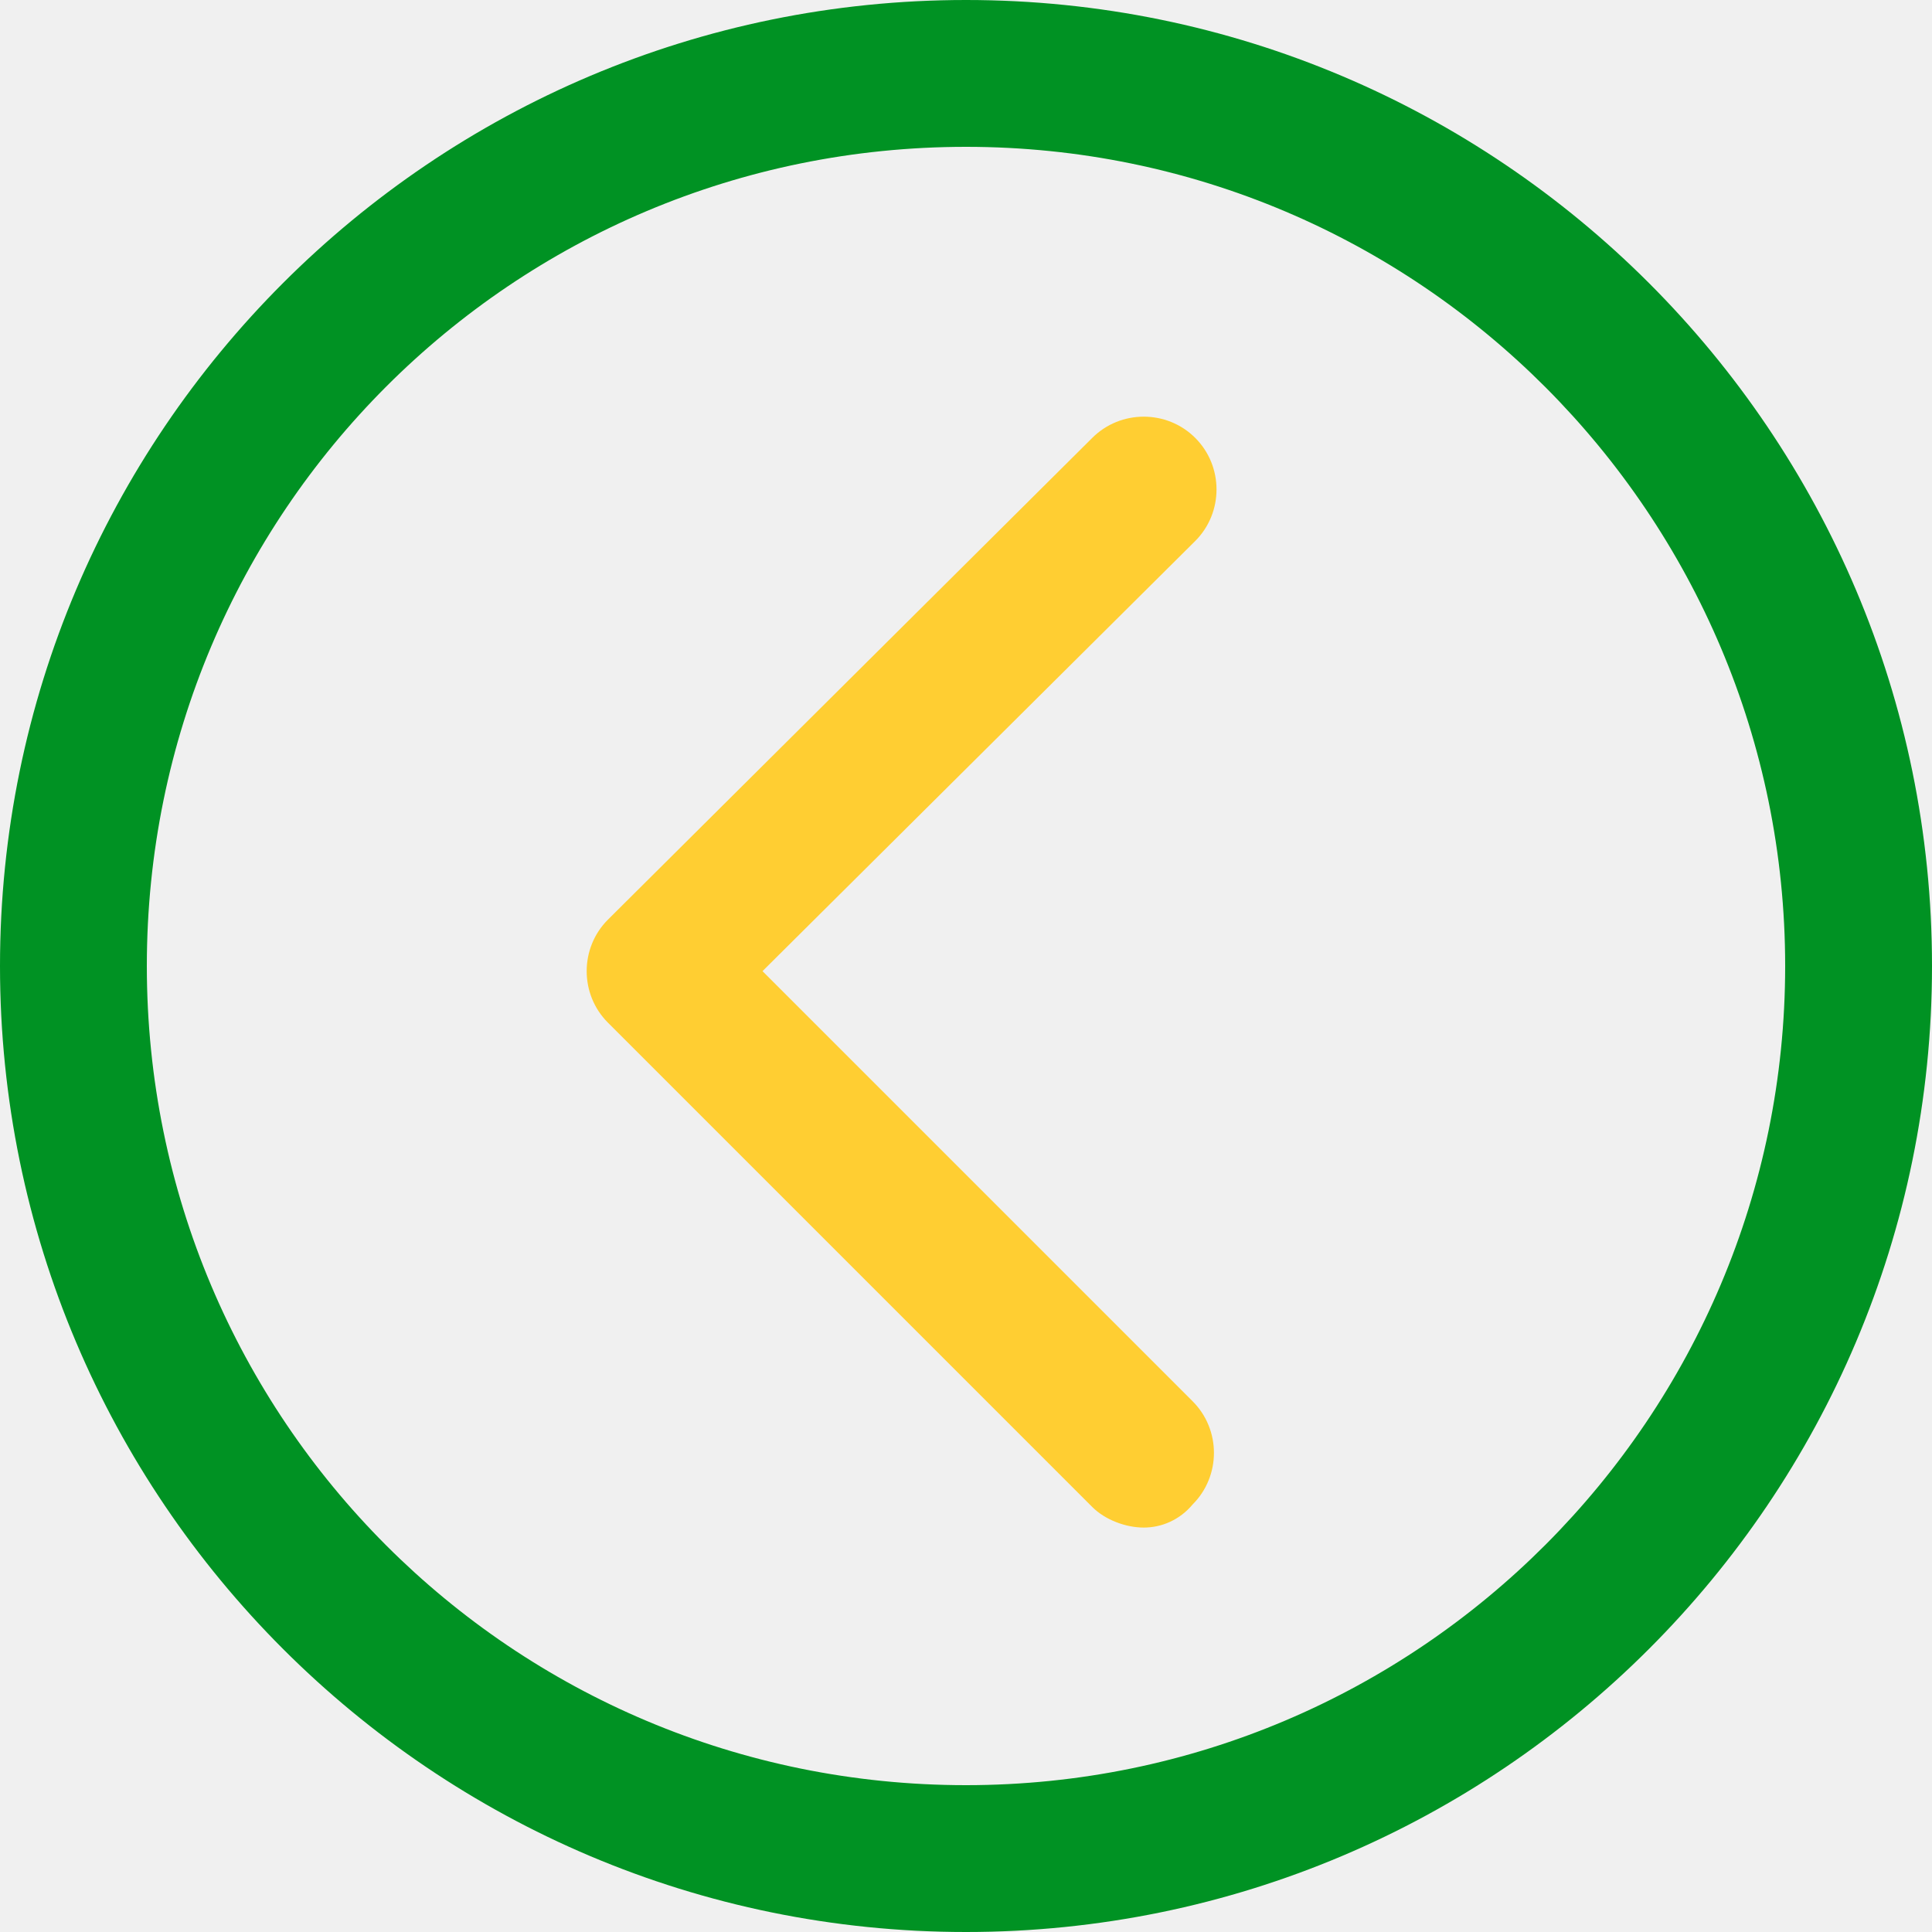
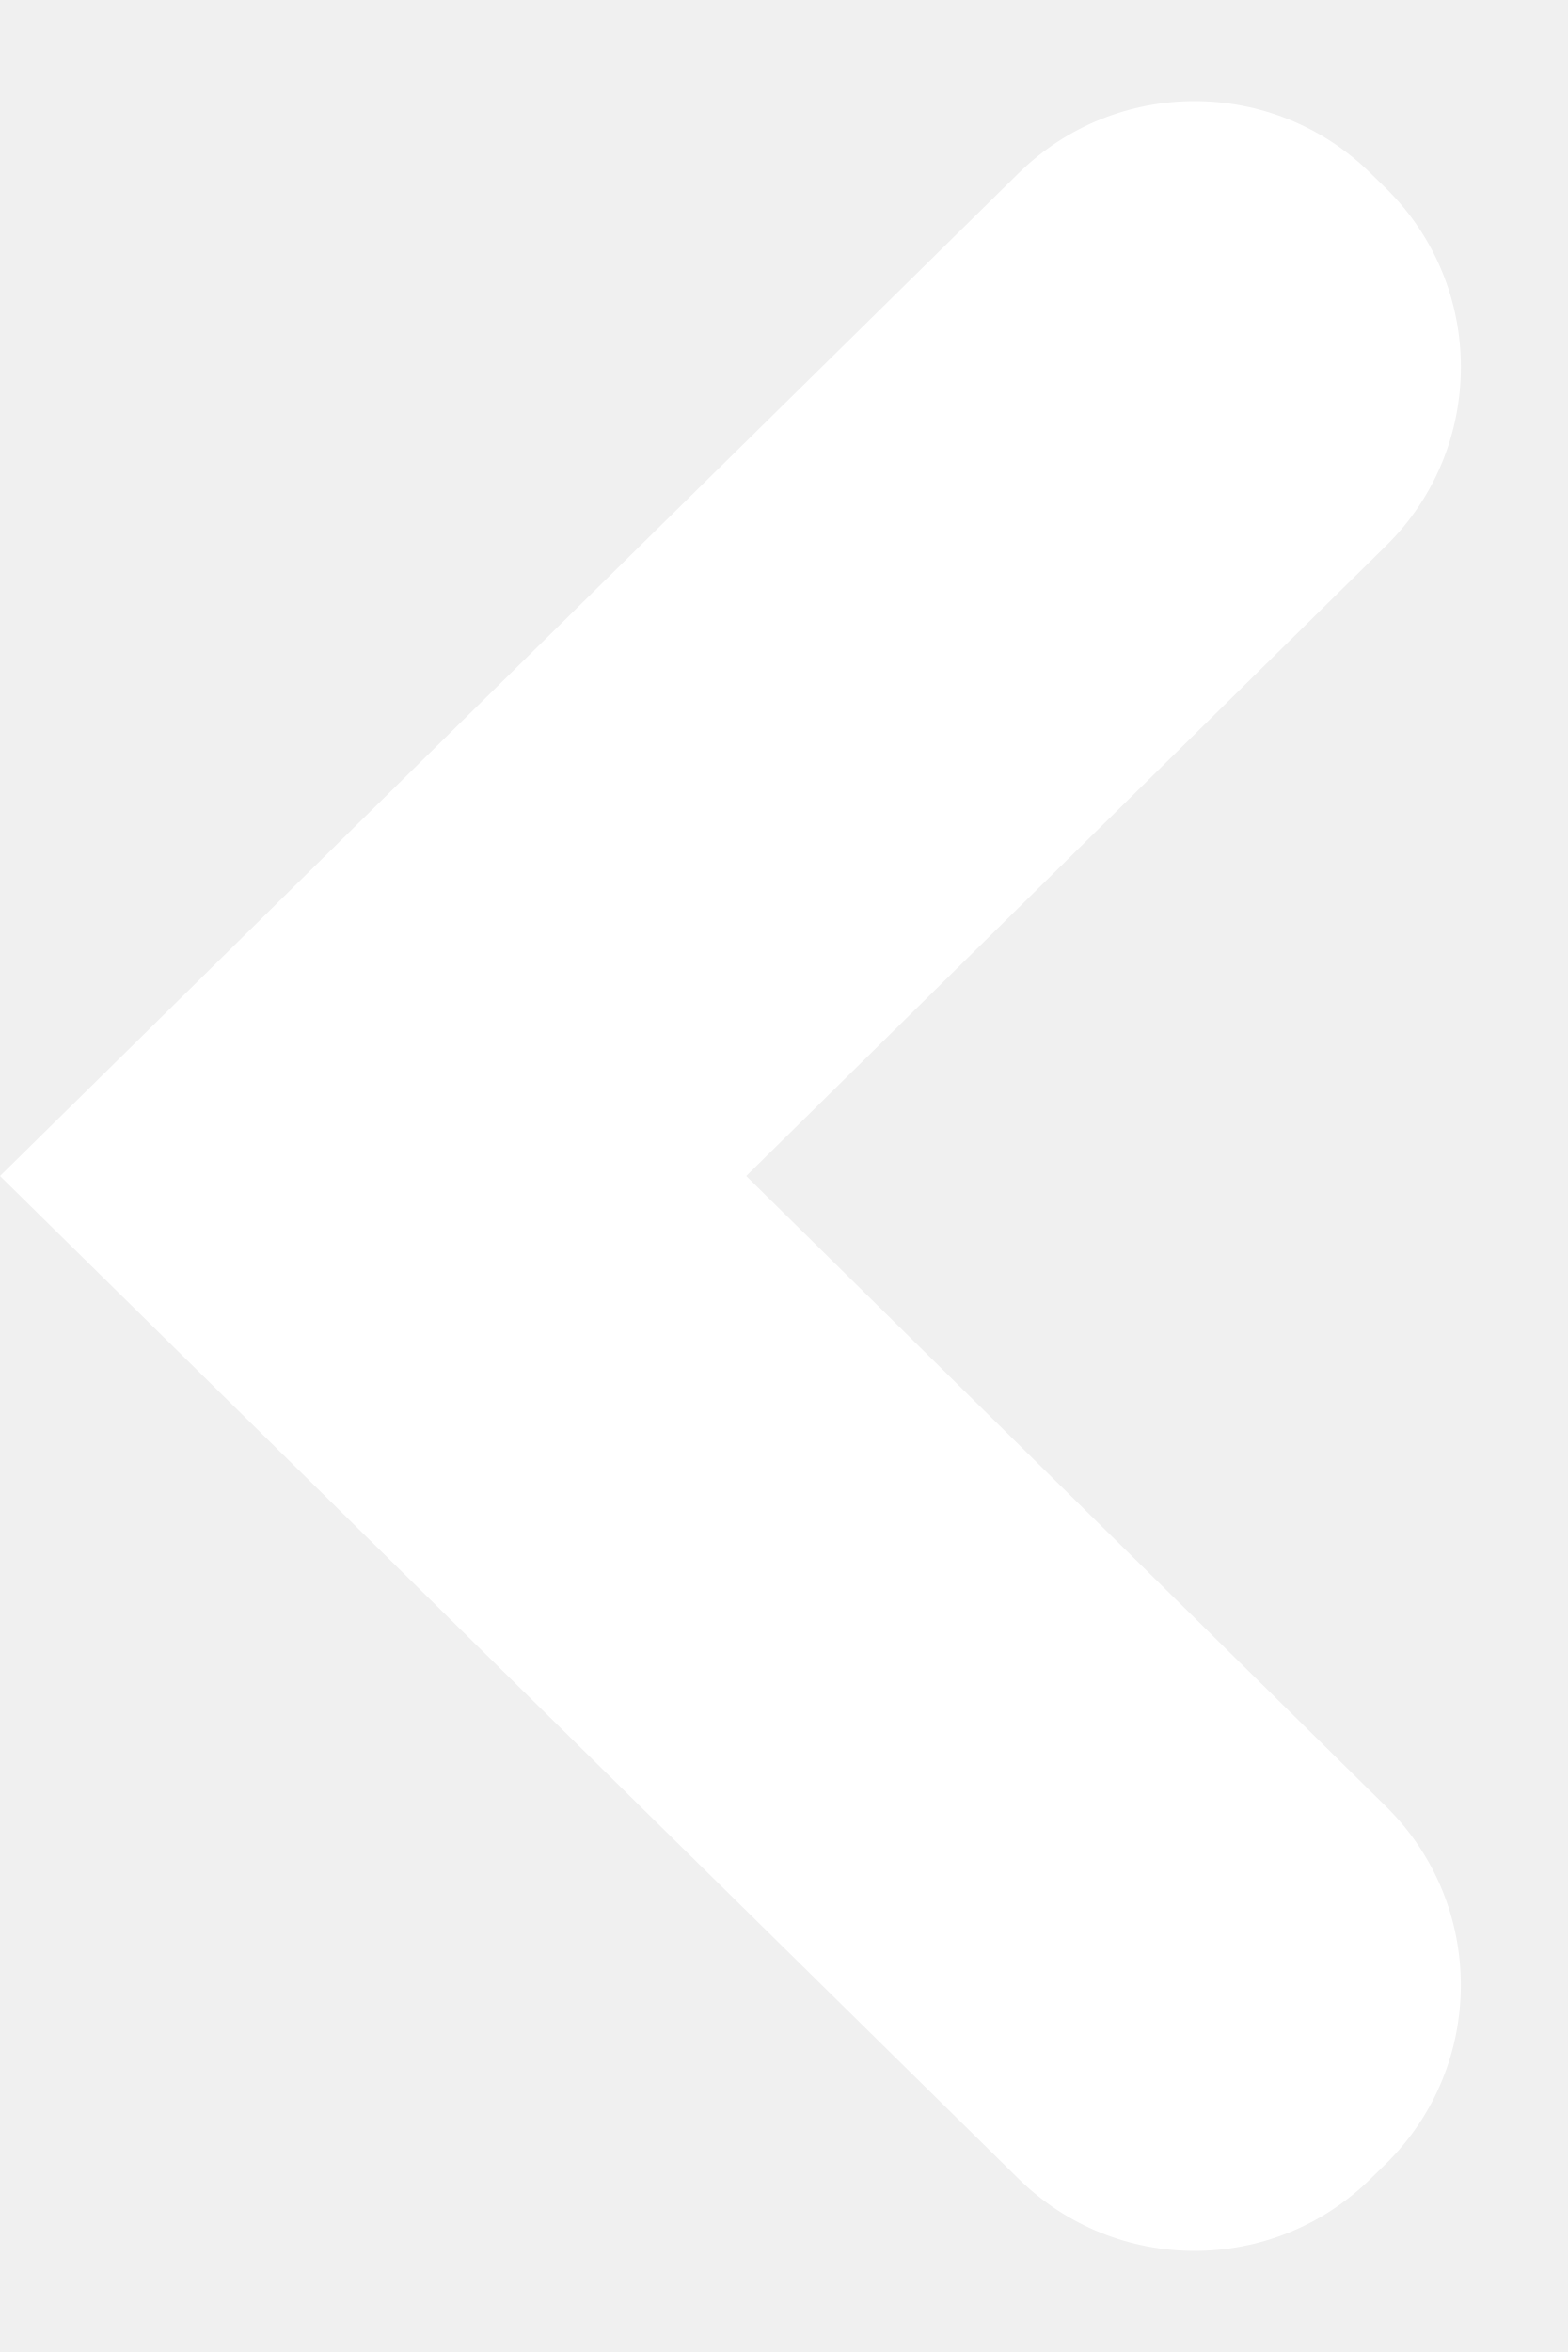
- <svg xmlns="http://www.w3.org/2000/svg" version="1.1" id="Layer_1" x="0px" y="0px" viewBox="0 0 75 75" style="enable-background:new 0 0 75 75;" xml:space="preserve">
+ <svg xmlns="http://www.w3.org/2000/svg" version="1.1" id="Layer_1" x="0px" y="0px" viewBox="0 0 50 75" style="enable-background:new 0 0 50 75;" xml:space="preserve">
  <style type="text/css">
- 	.st0{fill:#009223;}
- 	.st1{fill:#FFCE32;}
+ 	.st0{fill:#FFFFFF;}
</style>
-   <g>
-     <g>
-       <path class="st0" d="M37.5,5.7c17.6,0,31.8,14.3,31.8,31.8S55.1,69.3,37.5,69.3S5.7,55.1,5.7,37.5S19.9,5.7,37.5,5.7 M37.5,0    C16.8,0,0,16.8,0,37.5S16.8,75,37.5,75S75,58.2,75,37.5S58.2,0,37.5,0L37.5,0z" />
-     </g>
-     <g>
-       <path class="st1" d="M44.4,59.3c-0.7,0-1.5-0.3-2-0.8L23.6,39.7c-1.1-1.1-1.1-2.9,0-4L42.4,17c1.1-1.1,2.9-1.1,4,0s1.1,2.9,0,4    L29.6,37.7l16.7,16.7c1.1,1.1,1.1,2.9,0,4C45.8,59,45.1,59.3,44.4,59.3z" />
-     </g>
-   </g>
+   <path class="st0" d="M44.2,6l-0.49-0.48c-3.11-3.06-8.11-3.06-11.22,0L0,37.5l32.49,31.98c3.11,3.06,8.11,3.06,11.22,0L44.2,69  c3.19-3.13,3.19-8.27,0-11.4L23.8,37.5l20.41-20.1C47.39,14.27,47.39,9.13,44.2,6z" />
</svg>
